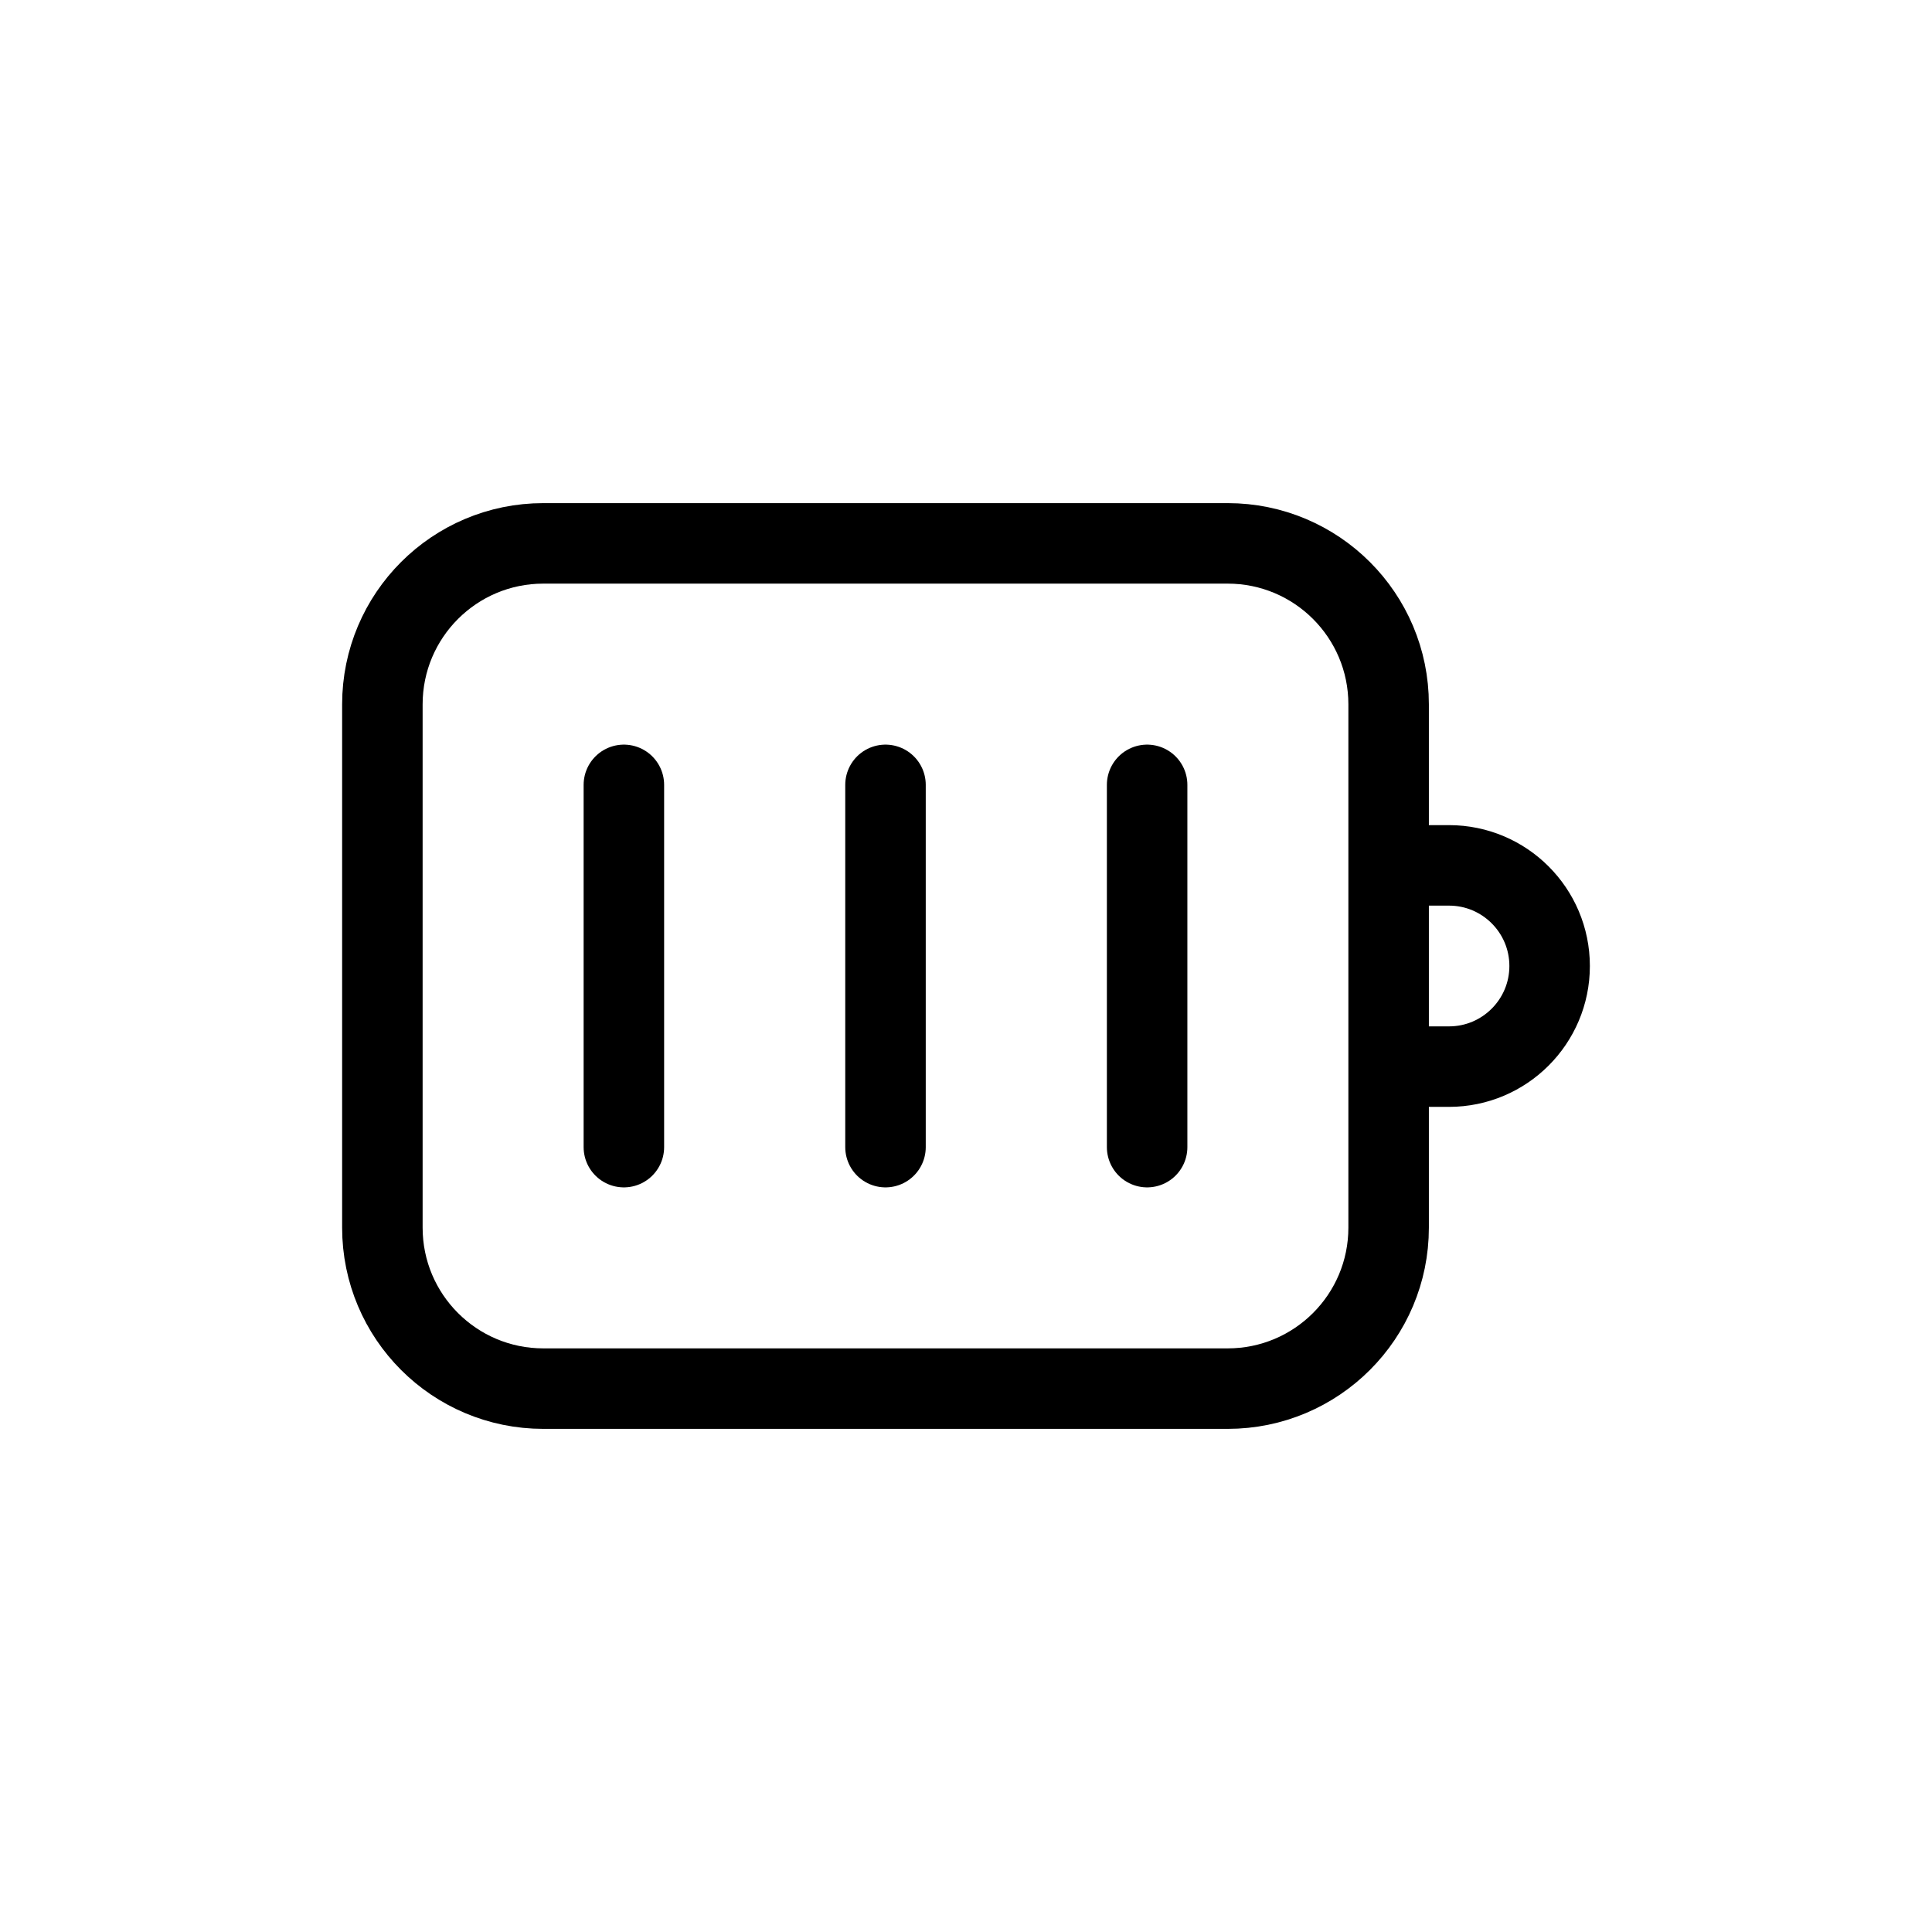
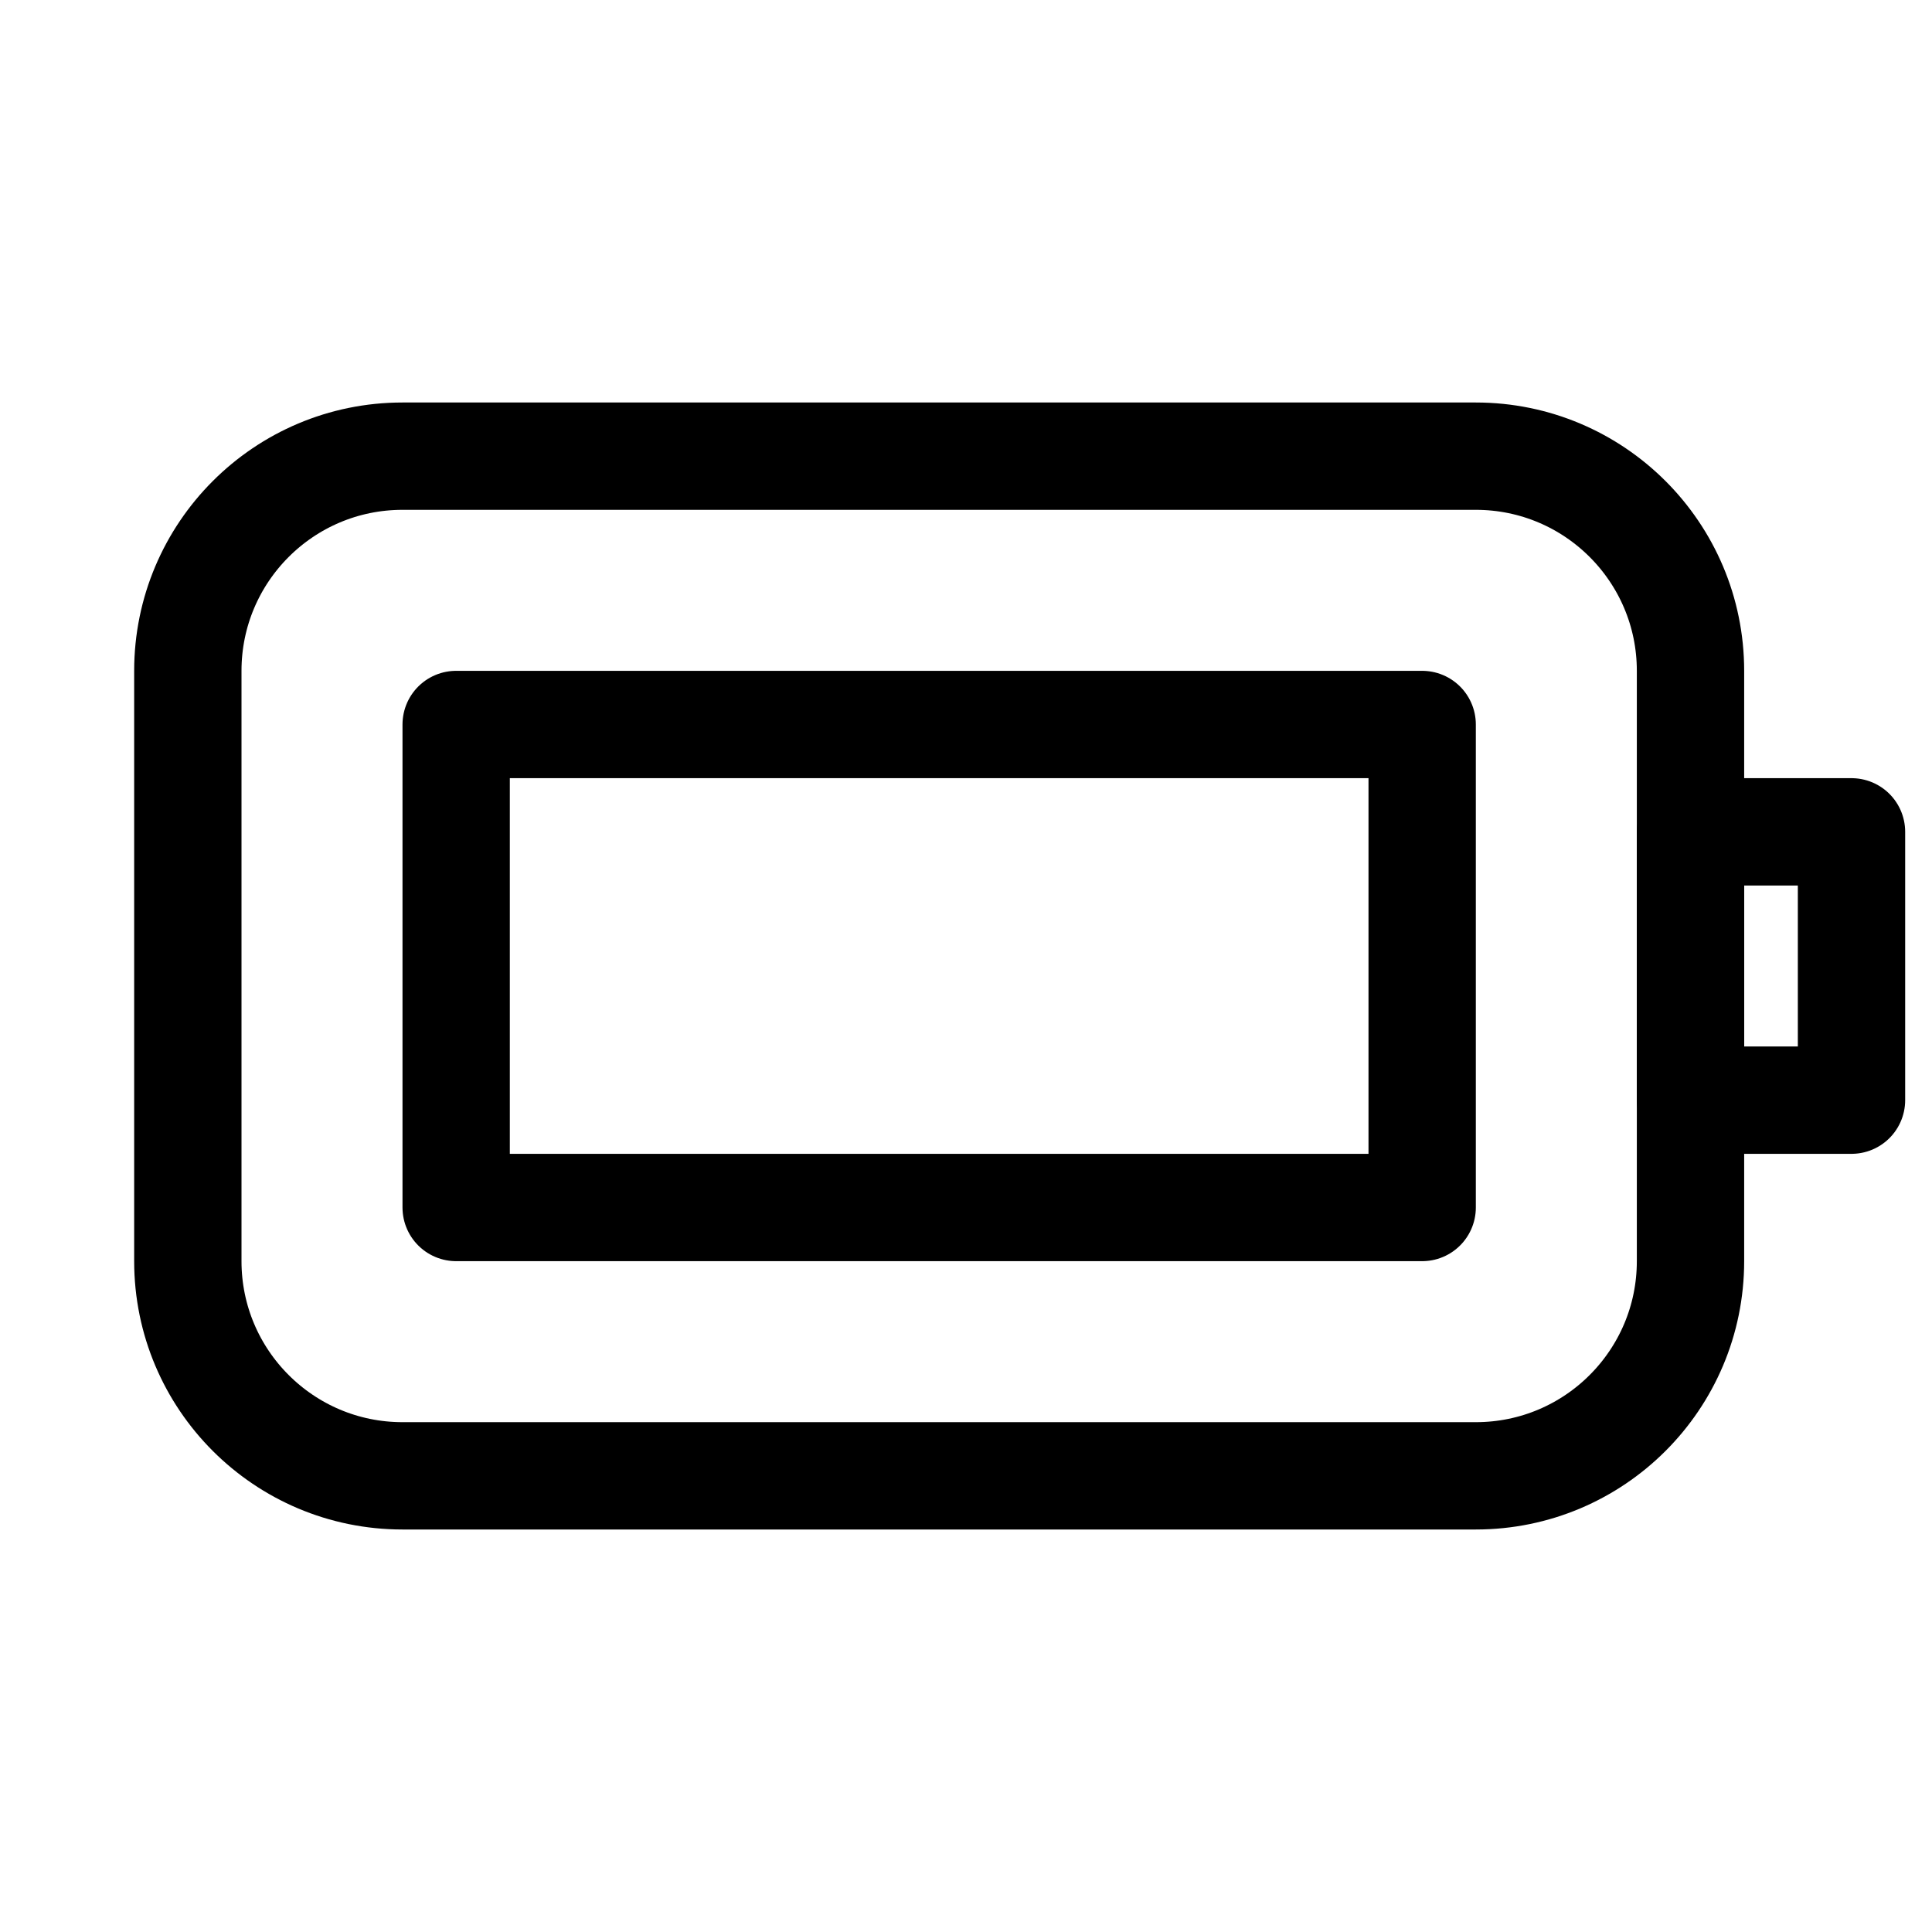
- <svg width="24" height="24" fill="none" viewBox="0 0 24 24">
-   <path stroke="currentColor" stroke-linecap="round" stroke-linejoin="round" d="M4.75 8.75C4.75 7.645 5.645 6.75 6.75 6.75H15.25C16.355 6.75 17.25 7.645 17.25 8.75V15.25C17.25 16.355 16.355 17.25 15.25 17.25H6.75C5.645 17.25 4.75 16.355 4.75 15.25V8.75Z" />
-   <path stroke="currentColor" stroke-linecap="round" stroke-linejoin="round" d="M7.75 9.75V14.25" />
-   <path stroke="currentColor" stroke-linecap="round" stroke-linejoin="round" d="M11 9.75V14.25" />
-   <path stroke="currentColor" stroke-linecap="round" stroke-linejoin="round" d="M14.25 9.75V14.25" />
-   <path stroke="currentColor" stroke-linecap="round" stroke-linejoin="round" d="M17.75 10.75H18C18.69 10.75 19.25 11.31 19.25 12V12C19.25 12.69 18.69 13.25 18 13.25H17.75" />
+ <svg xmlns="http://www.w3.org/2000/svg" height="18" width="18" viewBox="0 0 18 18">
+   <g fill="none" stroke="currentColor" class="nc-icon-wrapper">
+     <rect x="1.75" y="4.25" width="14" height="9.5" rx="2" ry="2" stroke-linecap="round" stroke-linejoin="round" />
+     <rect x="15.75" y="7.75" width="1.5" height="2.5" stroke-linecap="round" stroke-linejoin="round" />
+     <path d="M4.25,11.25V6.75H13.25v4.5H4.25Z" stroke="currentColor" stroke-linecap="round" stroke-linejoin="round" />
+   </g>
</svg>
